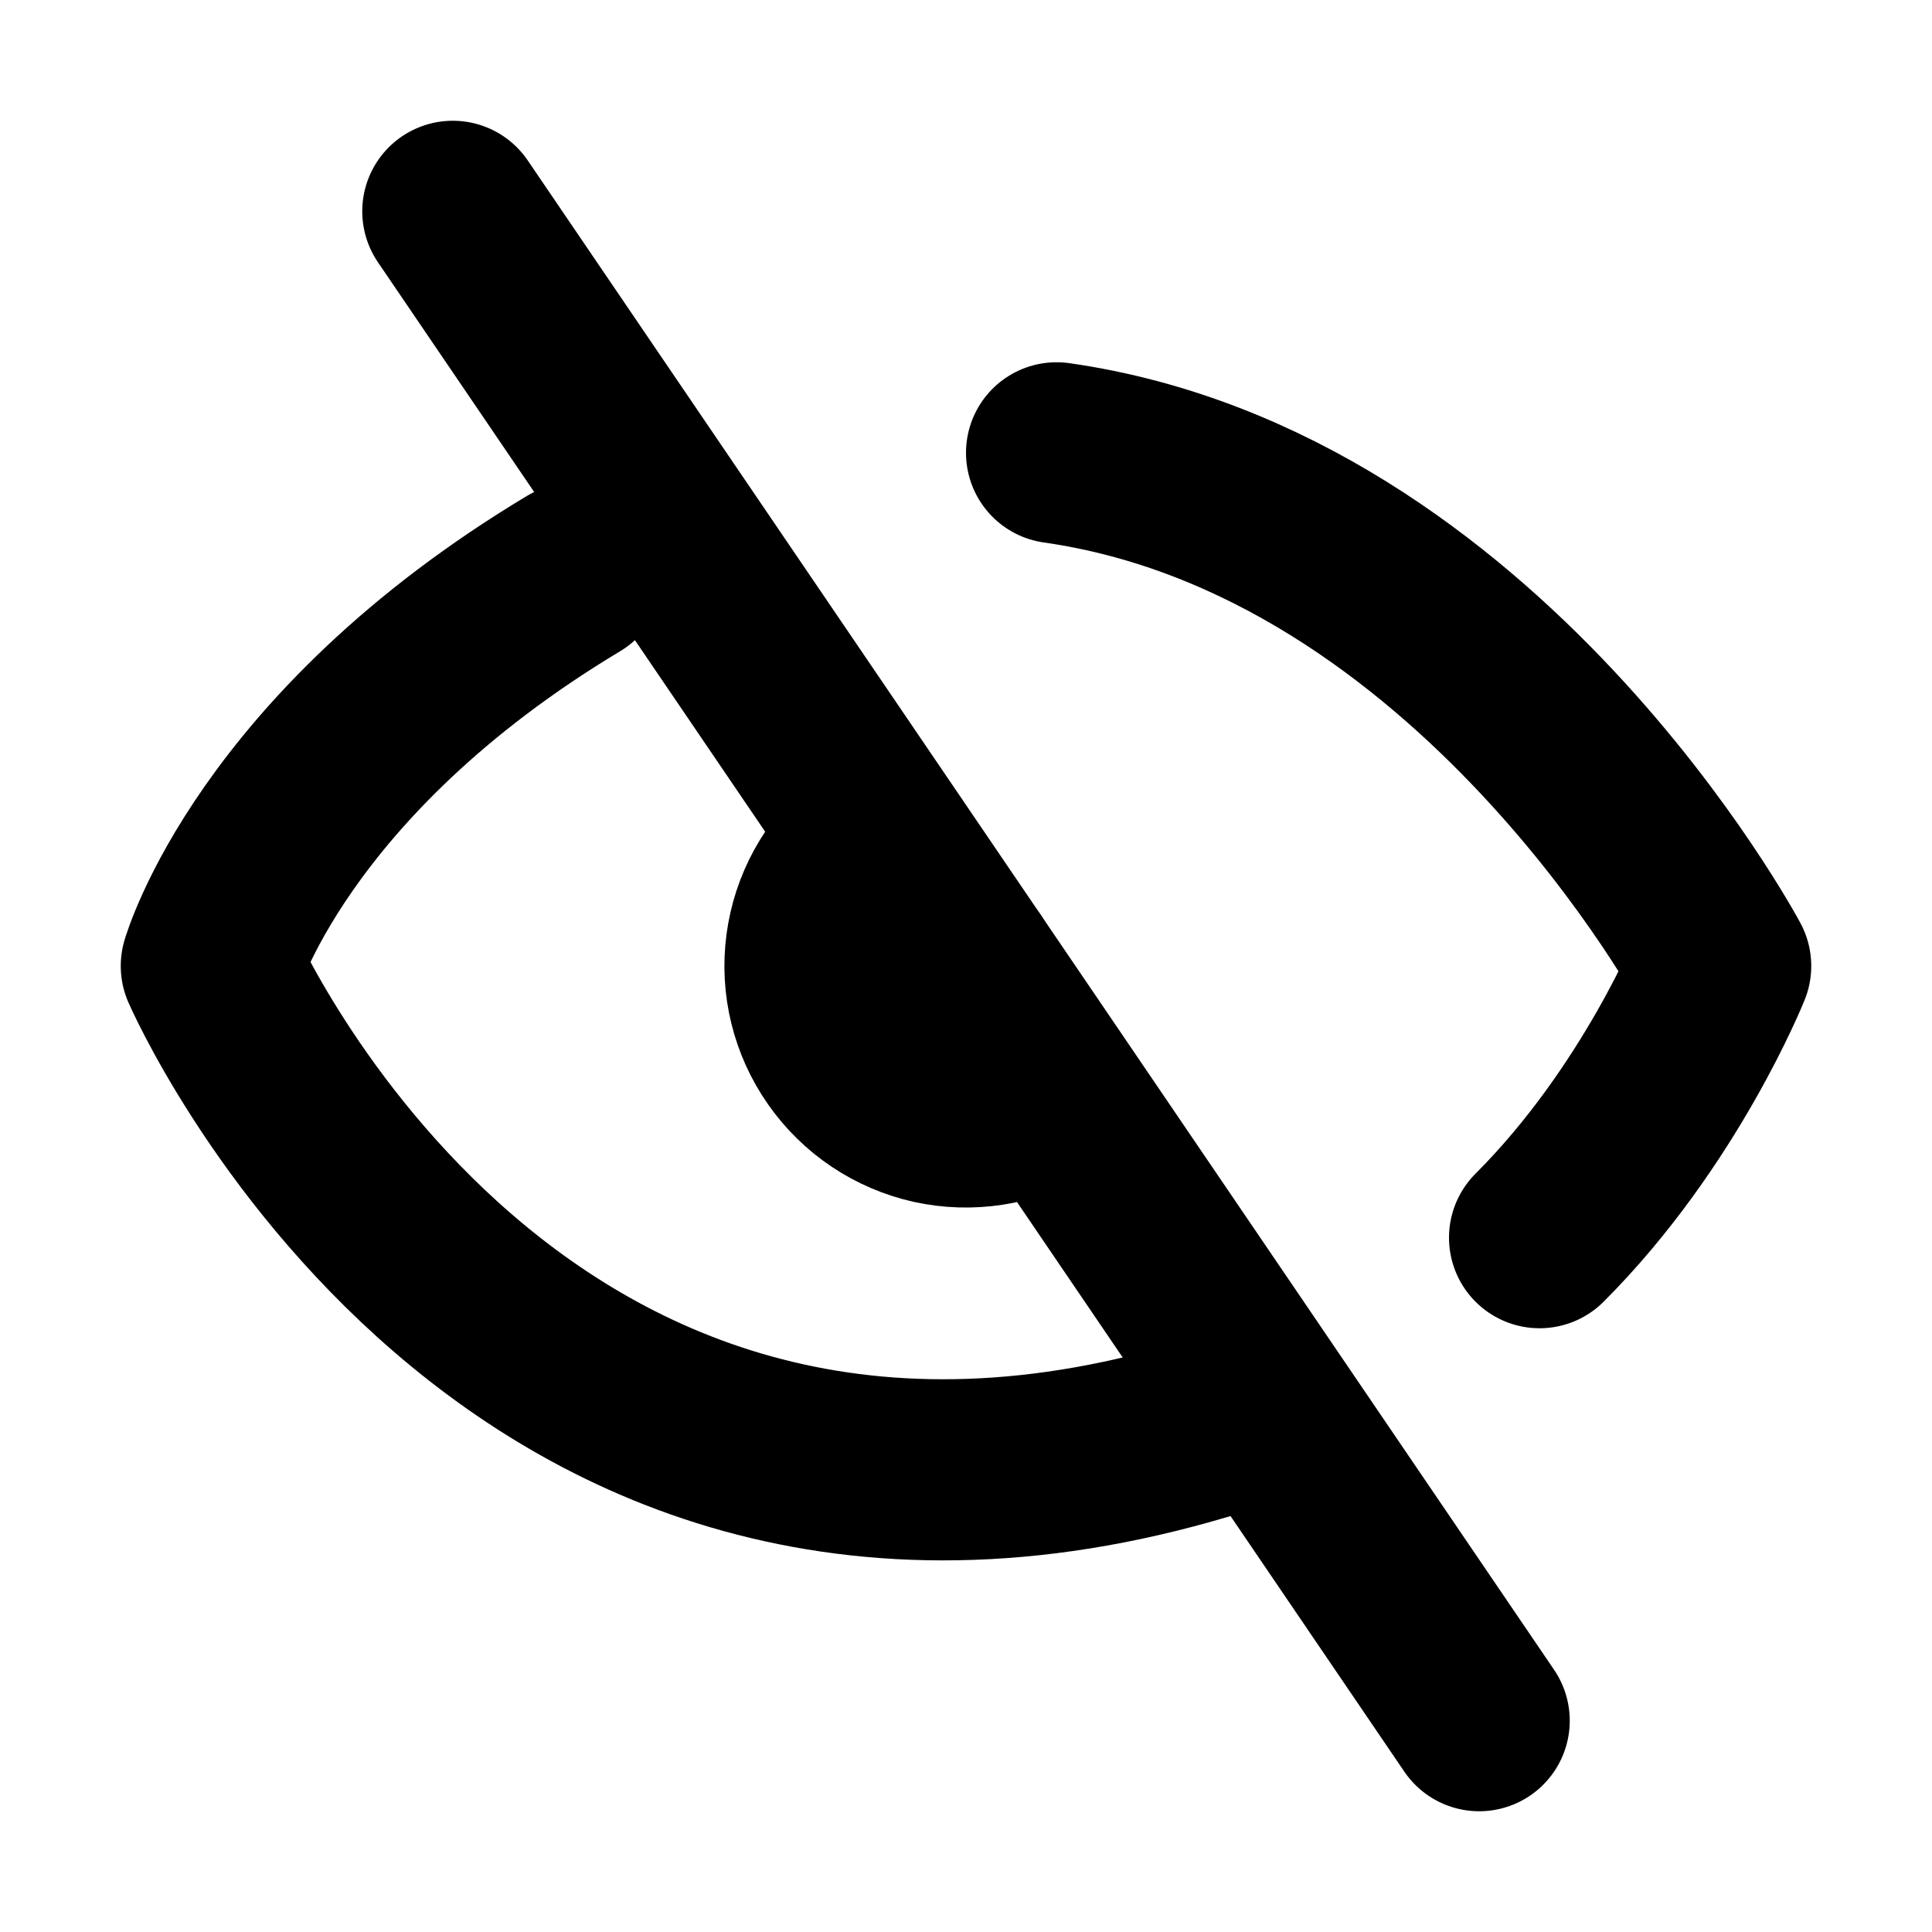
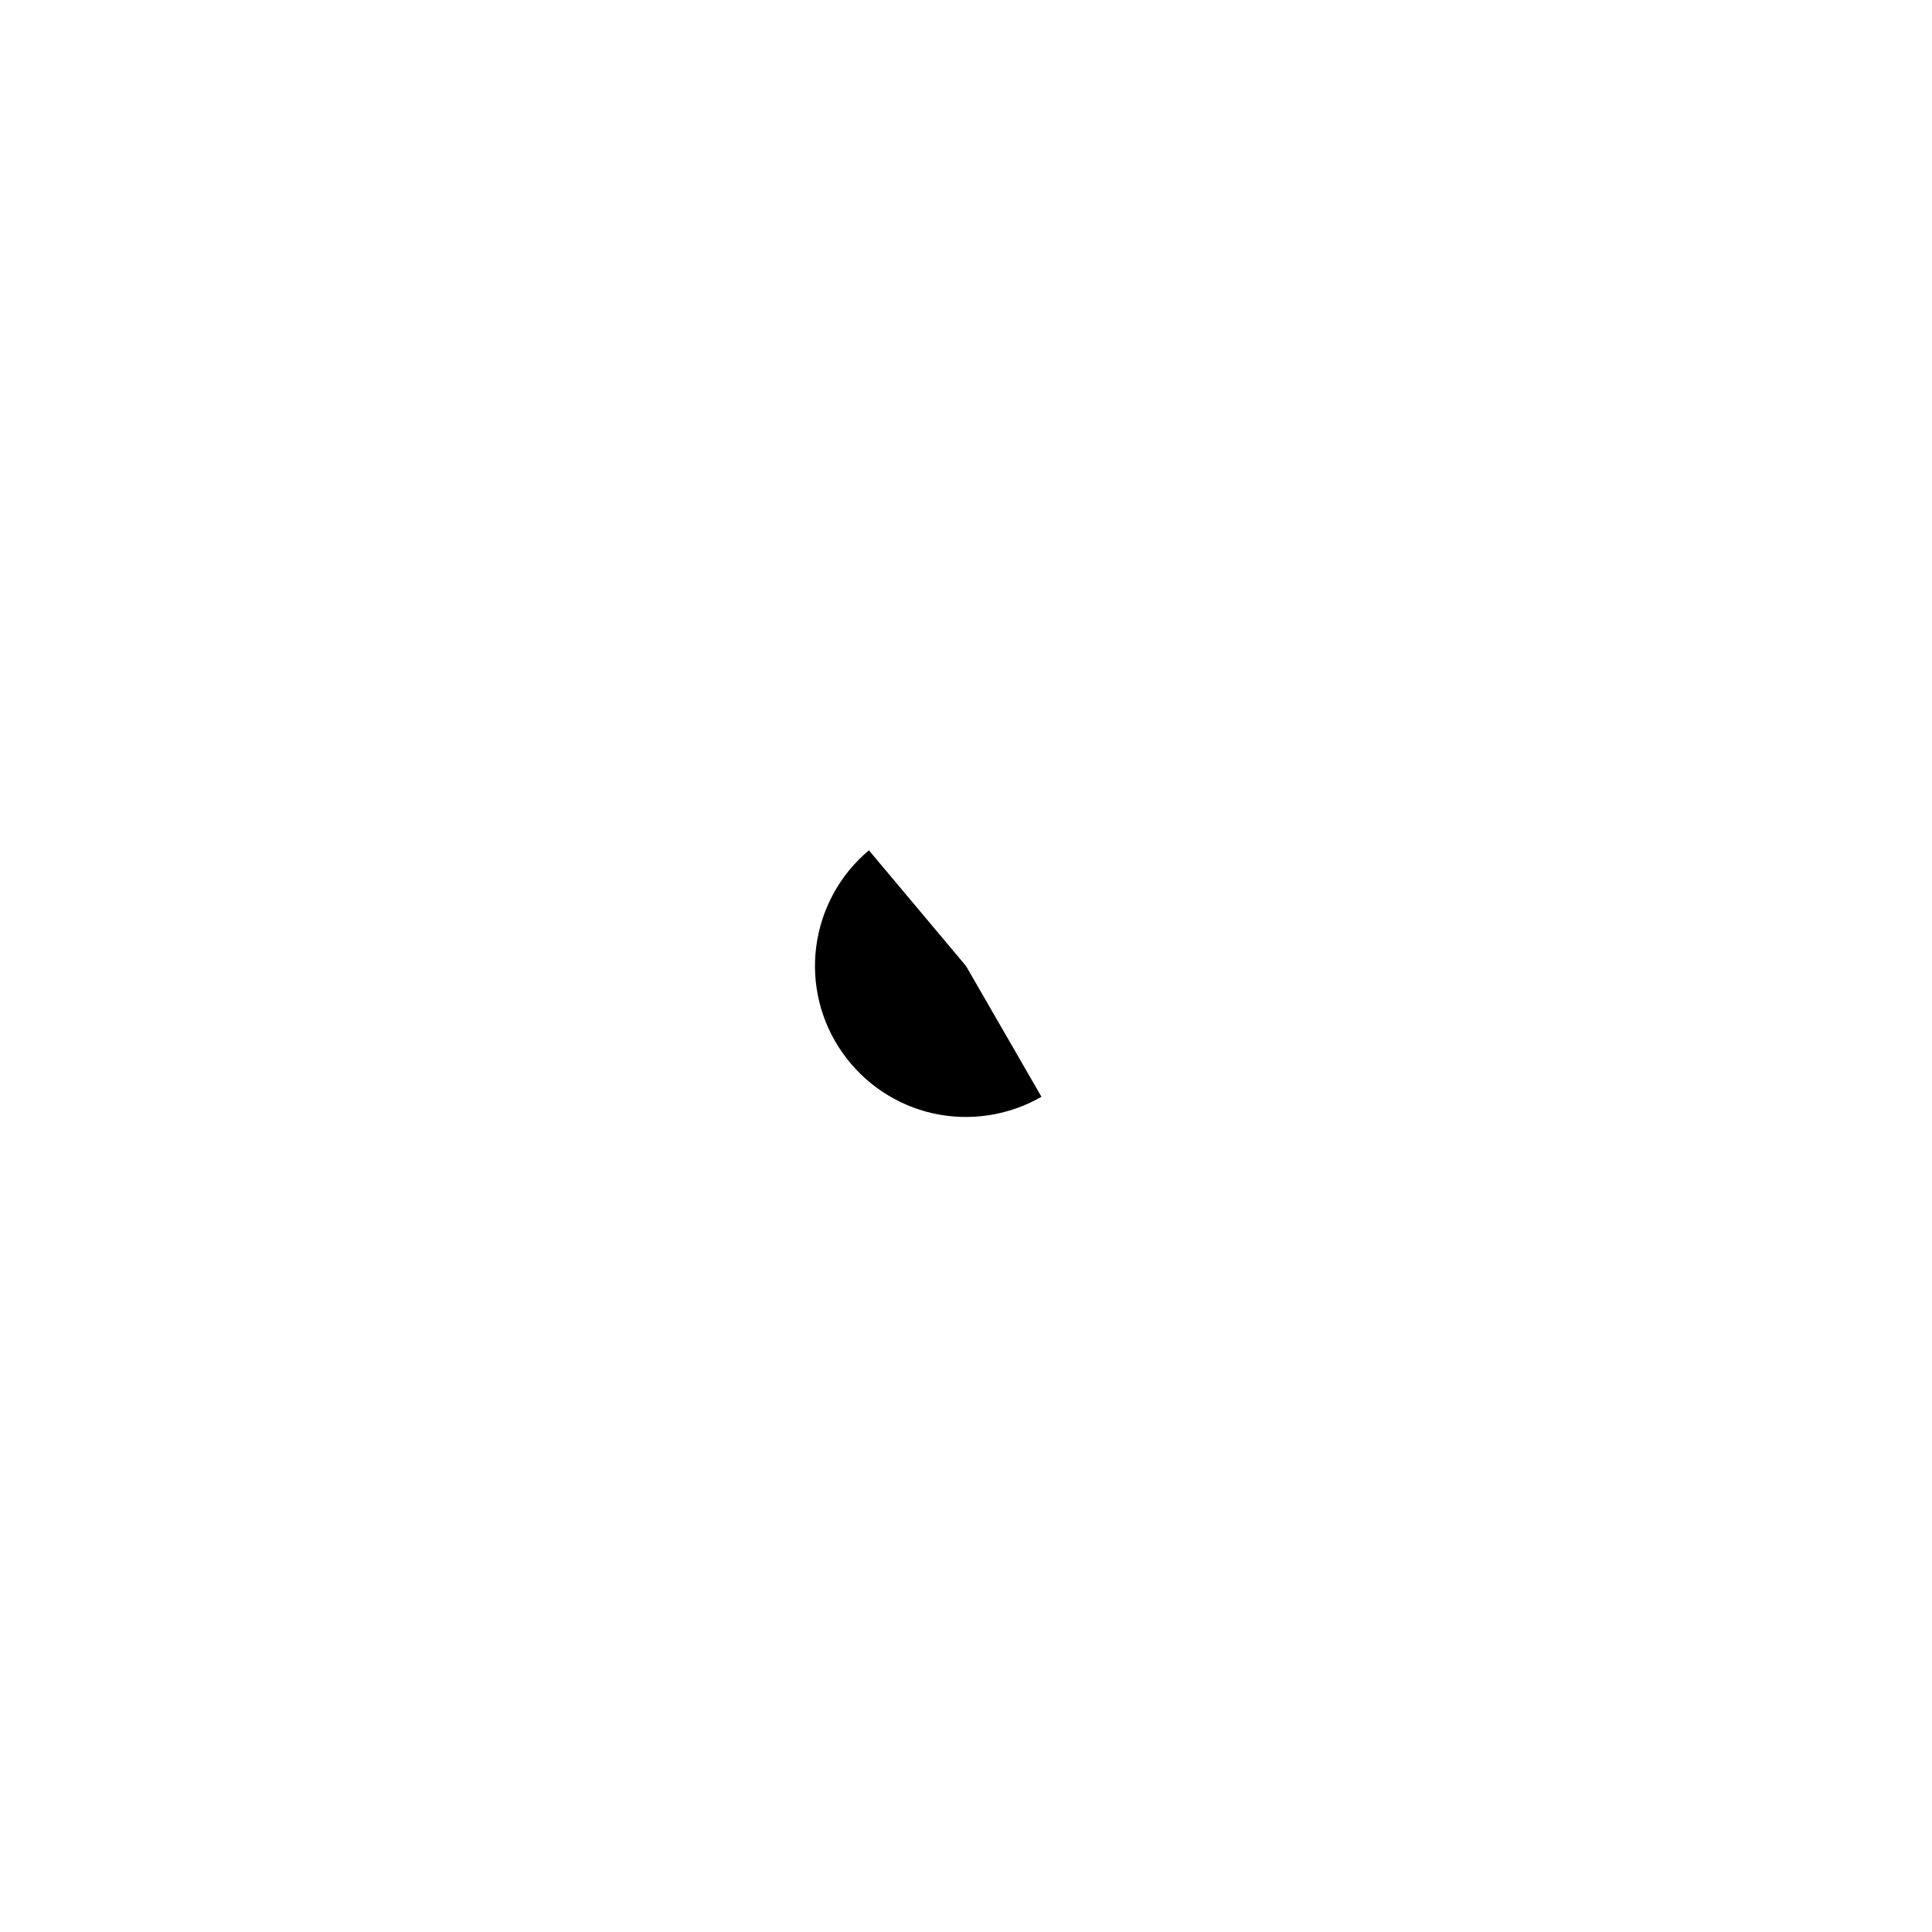
<svg xmlns="http://www.w3.org/2000/svg" width="16" height="16" viewBox="0 0 16 16" fill="none">
-   <path d="M8.75 3.75C12.25 4.25 14.25 8 14.25 8C14.25 8 13.75 9.25 12.75 10.25M10.25 11.75C4.25 13.75 1.75 8 1.75 8C1.75 8 2.25 6.25 4.75 4.75" stroke="black" stroke-width="1.5" stroke-linecap="round" stroke-linejoin="round" />
-   <path d="M8.625 9.083C8.354 9.239 8.035 9.288 7.729 9.221C7.424 9.153 7.155 8.973 6.976 8.717C6.796 8.461 6.719 8.147 6.76 7.837C6.801 7.527 6.956 7.243 7.196 7.042L8 8L8.625 9.083Z" fill="black" stroke="black" stroke-width="1.5" stroke-linecap="round" stroke-linejoin="round" />
-   <path d="M3.75 1.75L12.25 14.25" stroke="black" stroke-width="1.5" stroke-linecap="round" stroke-linejoin="round" />
+   <path d="M8.75 3.75C12.25 4.25 14.25 8 14.25 8C14.25 8 13.75 9.25 12.75 10.25M10.25 11.75C4.25 13.75 1.75 8 1.75 8C1.75 8 2.25 6.25 4.75 4.75" stroke="" stroke-width="1.5" stroke-linecap="round" stroke-linejoin="round" />
+   <path d="M8.625 9.083C8.354 9.239 8.035 9.288 7.729 9.221C7.424 9.153 7.155 8.973 6.976 8.717C6.796 8.461 6.719 8.147 6.76 7.837C6.801 7.527 6.956 7.243 7.196 7.042L8 8L8.625 9.083Z" fill="black" stroke="" stroke-width="1.5" stroke-linecap="round" stroke-linejoin="round" />
+   <path d="M3.75 1.75L12.25 14.25" stroke="" stroke-width="1.5" stroke-linecap="round" stroke-linejoin="round" />
</svg>
